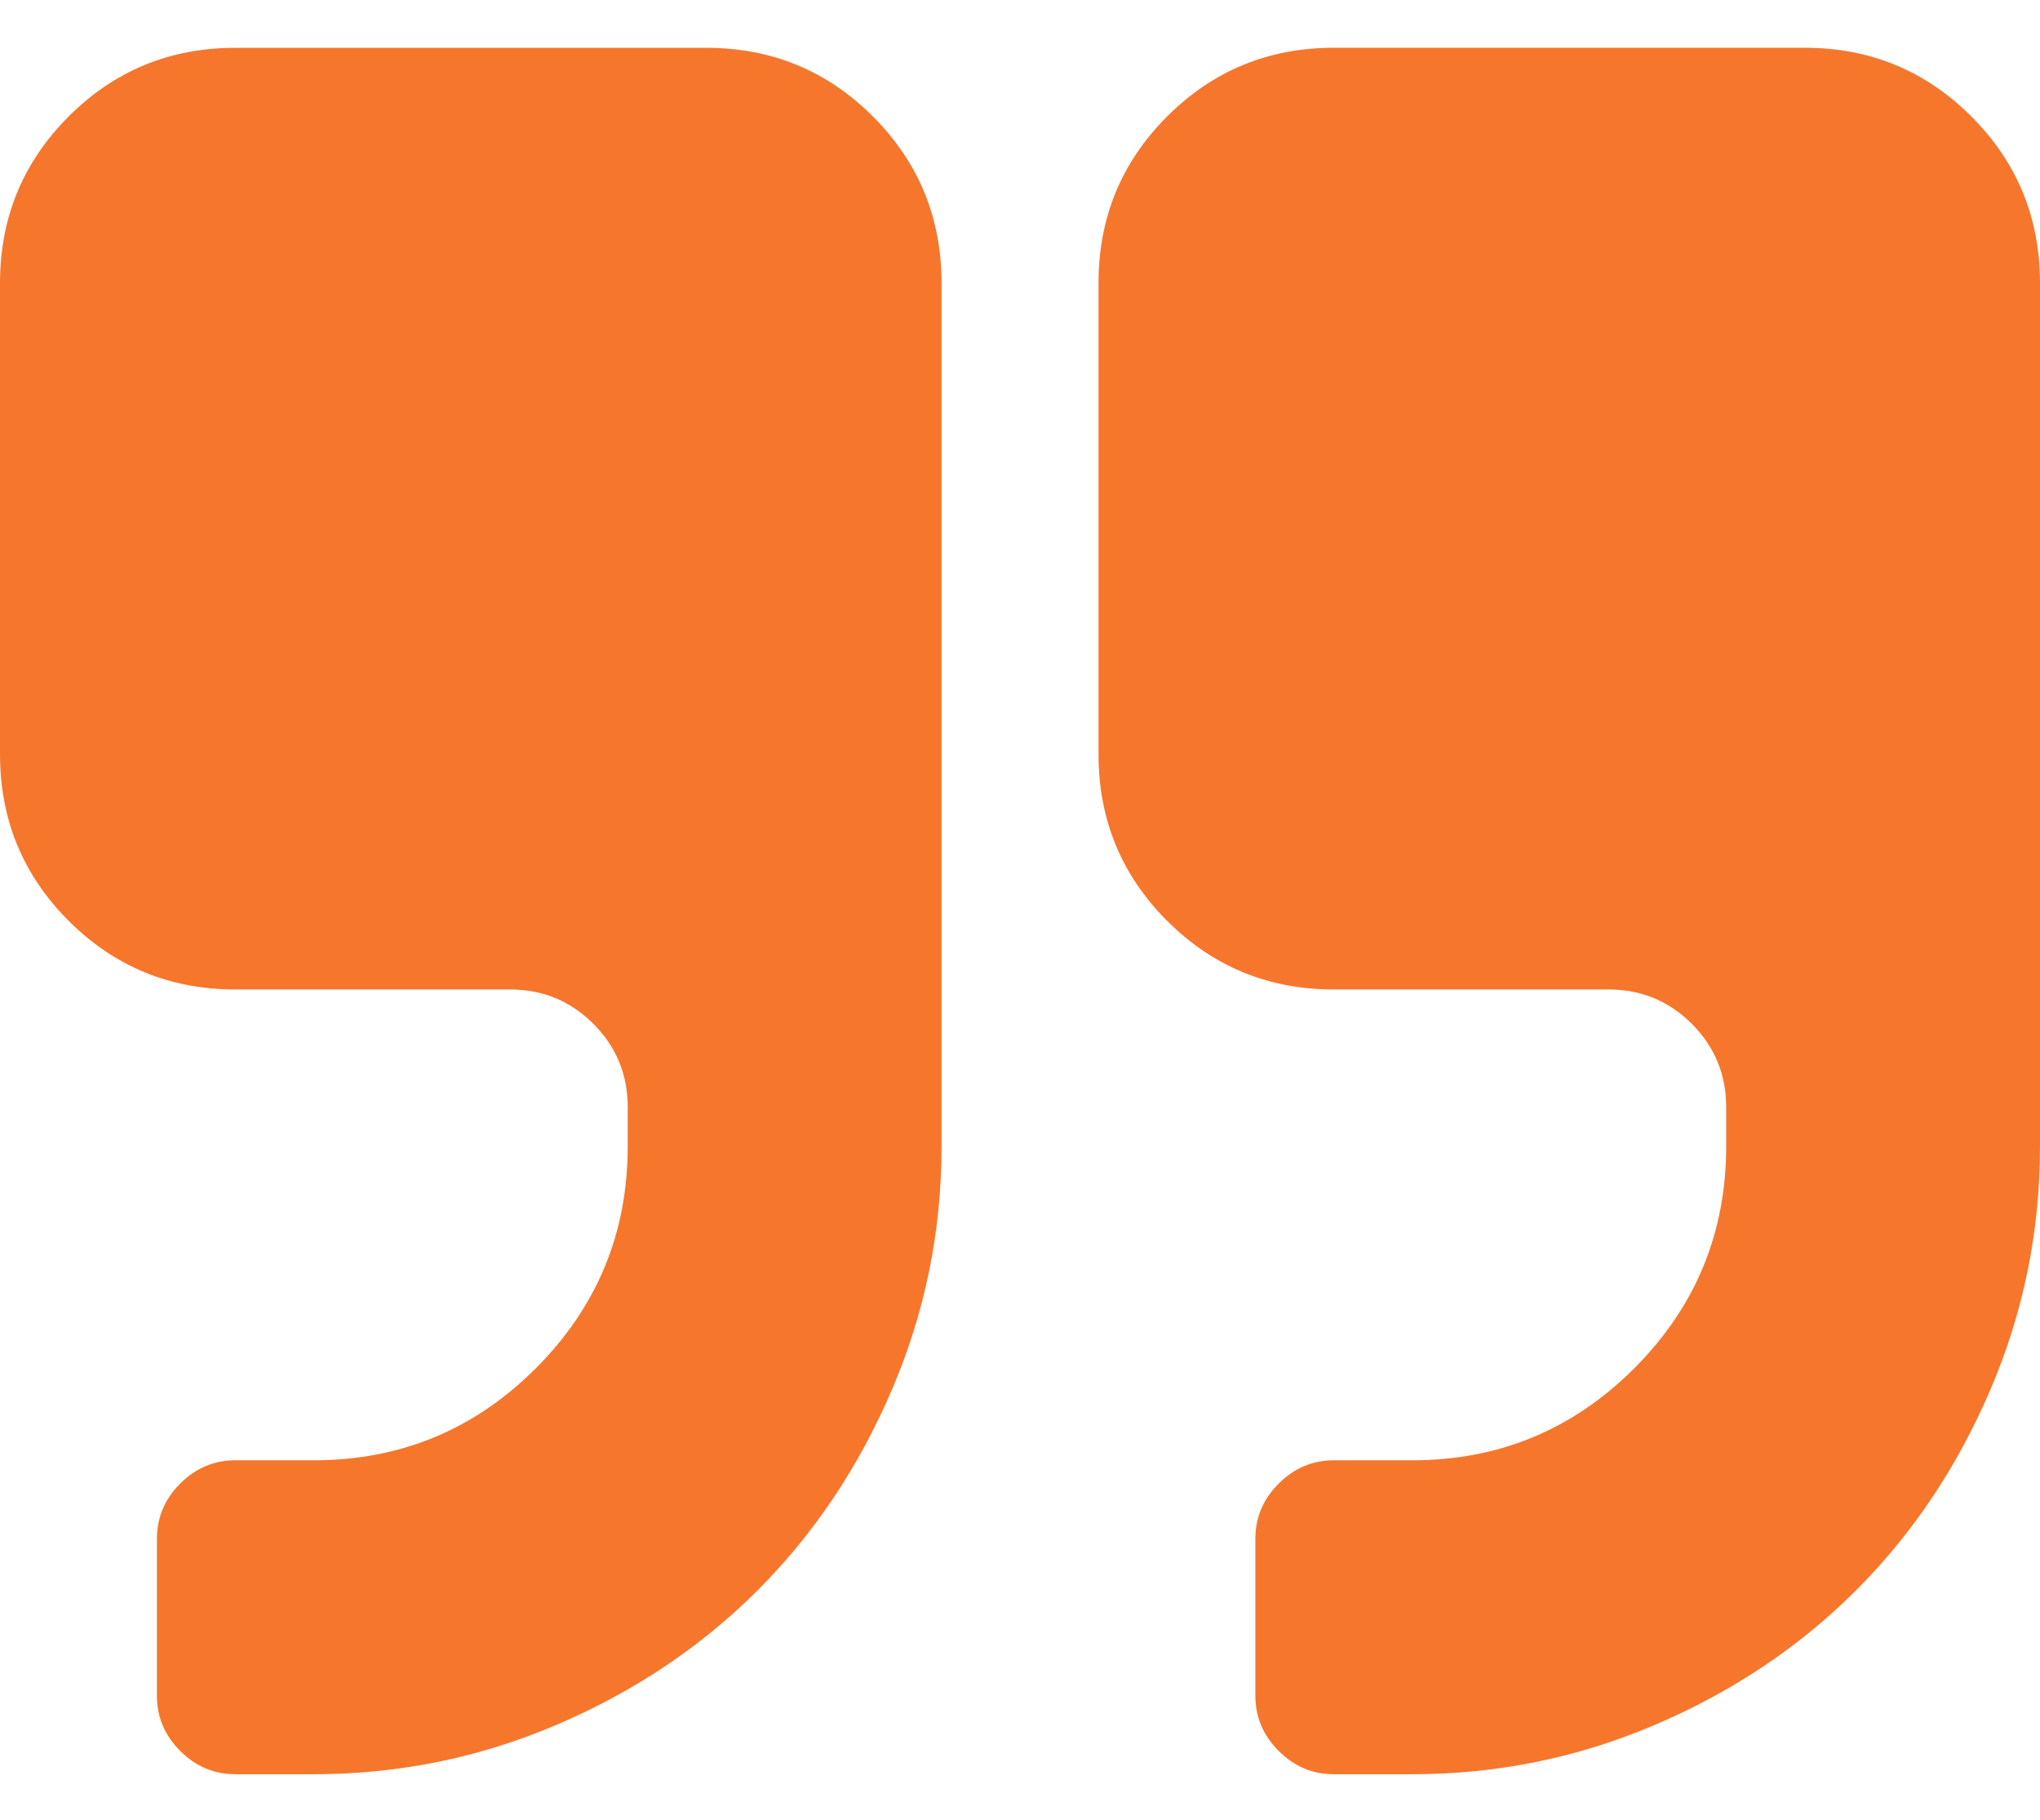
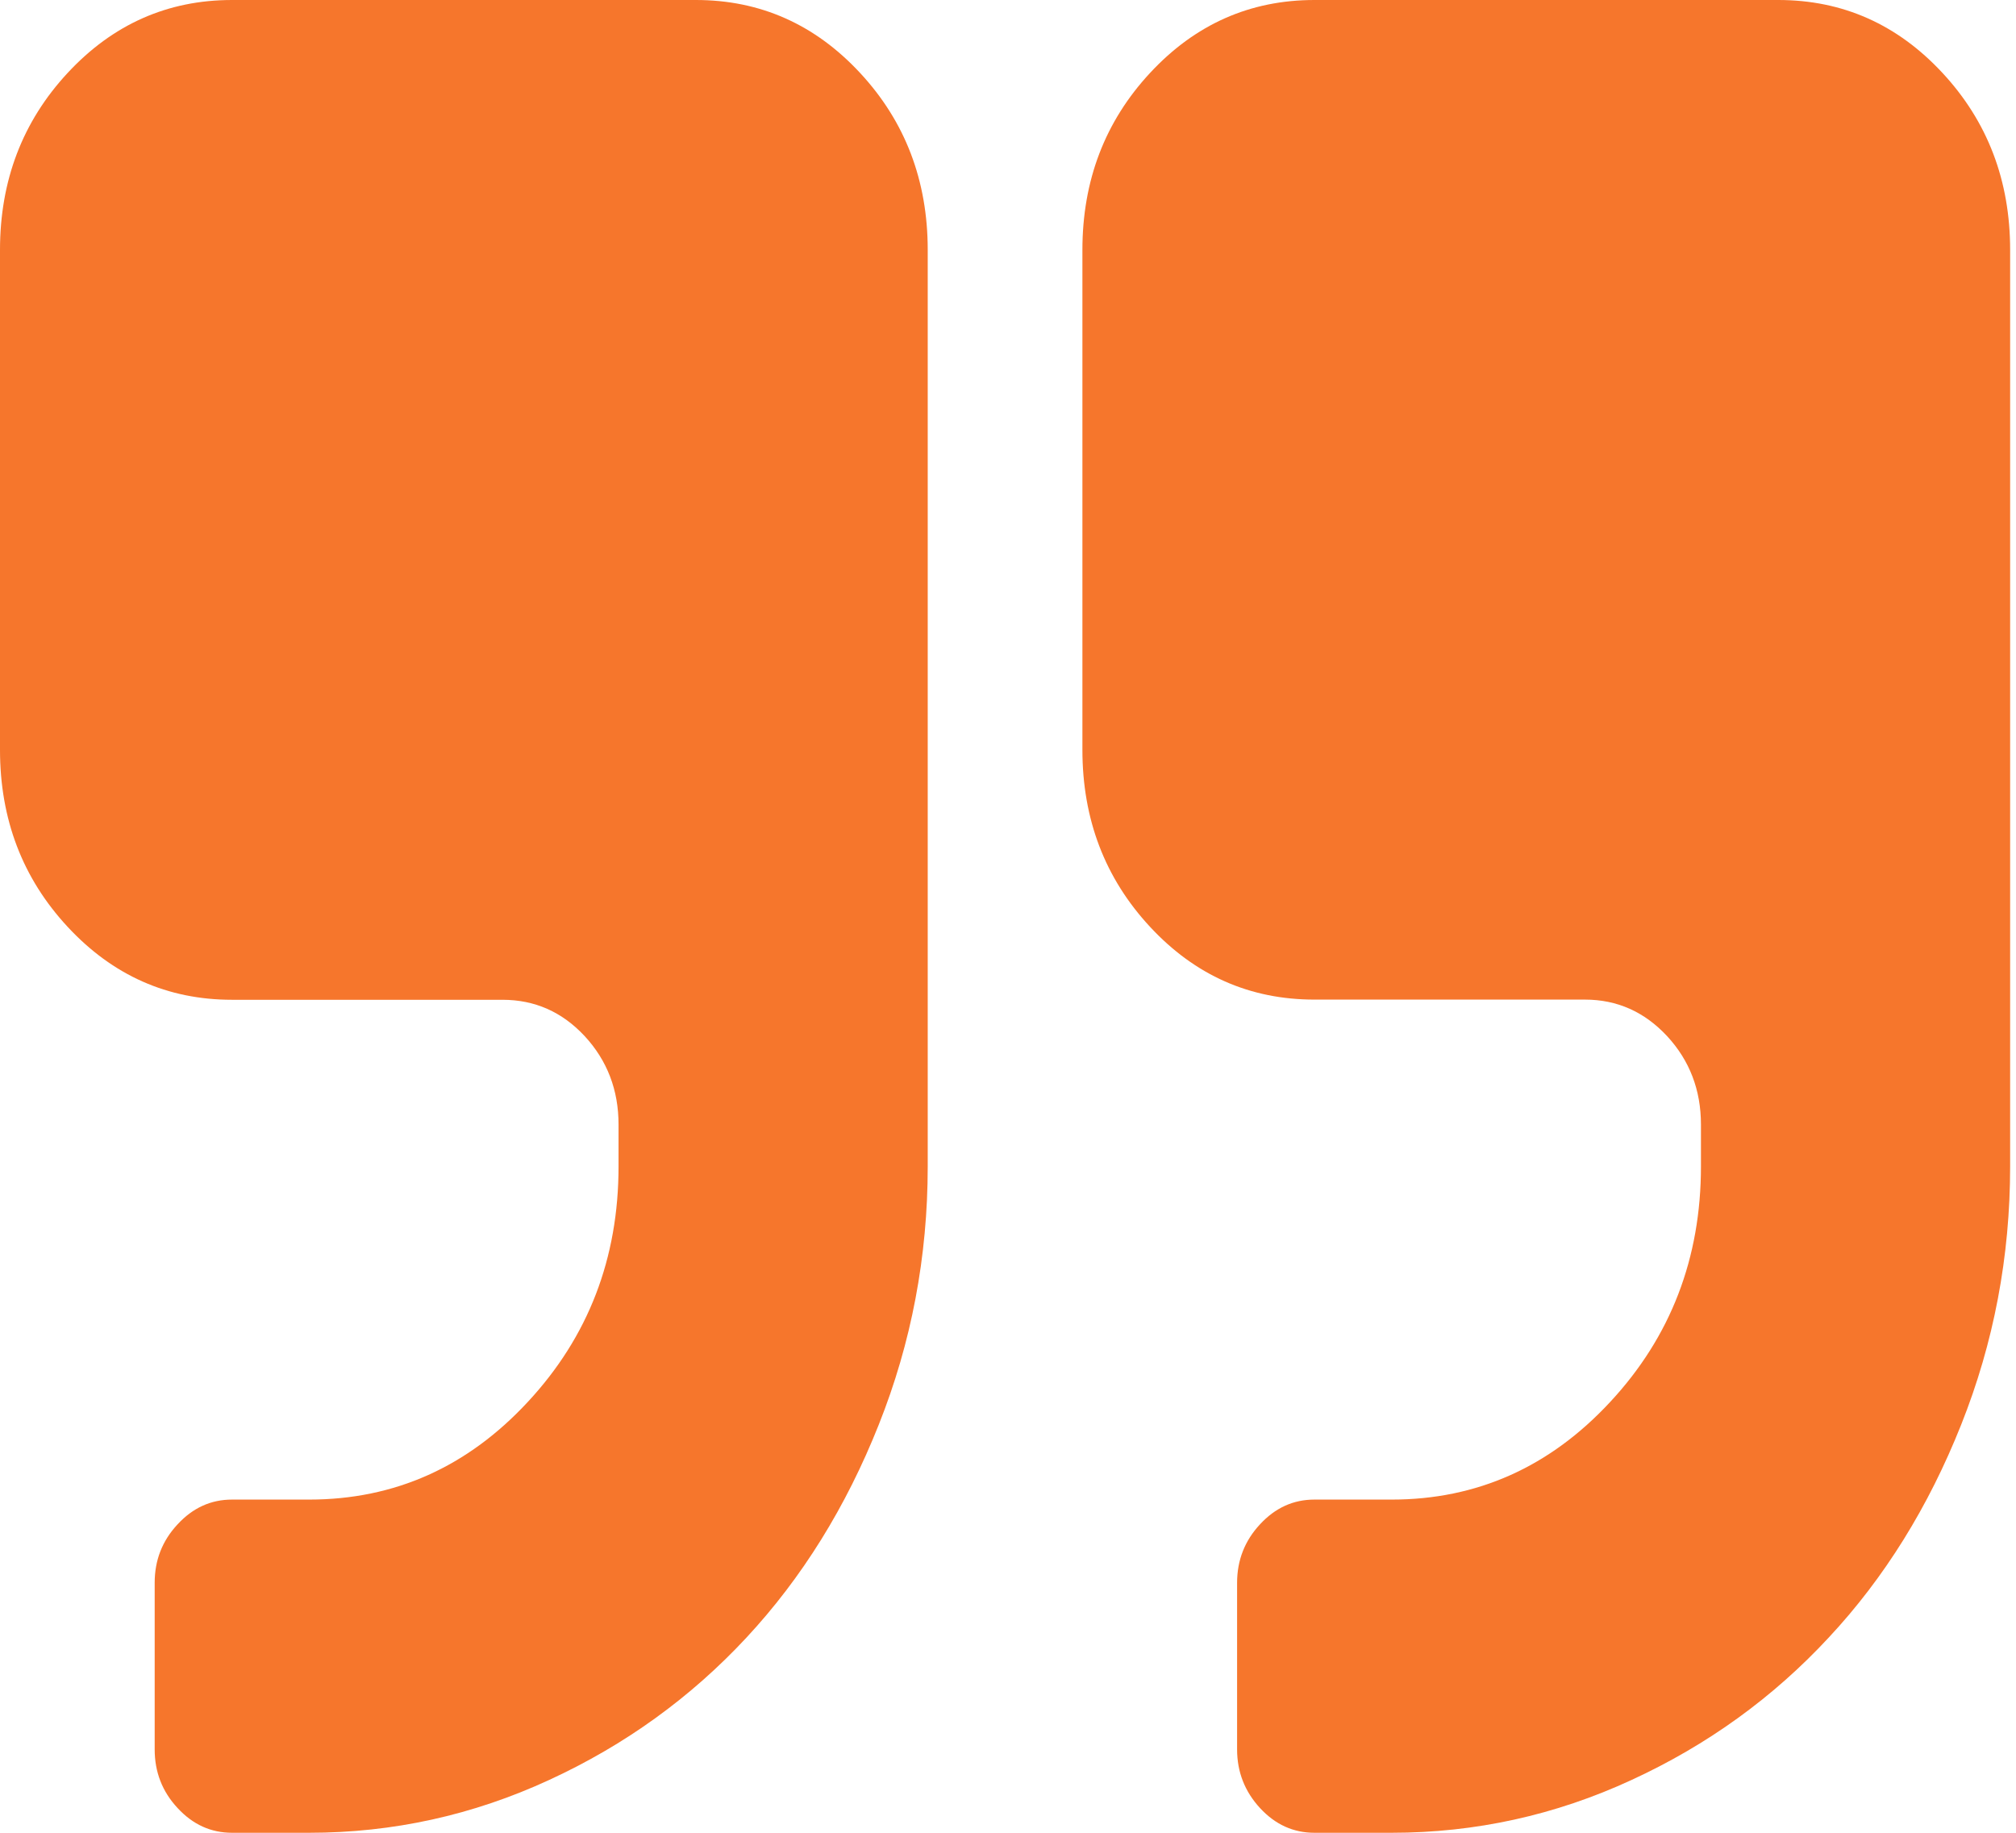
- <svg xmlns="http://www.w3.org/2000/svg" width="37" height="33" viewBox="0 0 37 33" fill="none">
-   <path d="M12.808 0.867H4.269C3.083 0.867 2.075 1.282 1.245 2.112C0.415 2.942 0 3.95 0 5.136V13.674C0 14.86 0.415 15.868 1.245 16.698C2.075 17.528 3.083 17.943 4.269 17.943H9.25C9.843 17.943 10.347 18.151 10.762 18.566C11.177 18.98 11.385 19.485 11.385 20.078V20.789C11.385 22.36 10.829 23.702 9.717 24.814C8.605 25.925 7.264 26.481 5.692 26.481H4.269C3.884 26.481 3.55 26.622 3.268 26.904C2.987 27.185 2.846 27.519 2.846 27.904V30.751C2.846 31.136 2.987 31.47 3.268 31.751C3.55 32.033 3.884 32.174 4.269 32.174H5.692C7.234 32.174 8.705 31.873 10.106 31.273C11.507 30.673 12.719 29.861 13.742 28.838C14.764 27.815 15.576 26.604 16.176 25.203C16.777 23.802 17.077 22.331 17.077 20.789V5.136C17.077 3.949 16.662 2.942 15.832 2.112C15.002 1.282 13.994 0.867 12.808 0.867Z" fill="#F6762C" />
-   <path d="M35.755 2.112C34.925 1.282 33.917 0.866 32.731 0.866H24.192C23.006 0.866 21.998 1.282 21.168 2.112C20.338 2.942 19.924 3.95 19.924 5.136V13.674C19.924 14.86 20.338 15.868 21.168 16.698C21.998 17.528 23.006 17.943 24.192 17.943H29.173C29.766 17.943 30.27 18.151 30.685 18.566C31.1 18.981 31.308 19.485 31.308 20.078V20.789C31.308 22.36 30.752 23.701 29.64 24.814C28.528 25.925 27.187 26.481 25.616 26.481H24.192C23.807 26.481 23.473 26.622 23.192 26.904C22.91 27.185 22.769 27.519 22.769 27.904V30.751C22.769 31.135 22.91 31.47 23.192 31.751C23.473 32.033 23.807 32.174 24.192 32.174H25.616C27.157 32.174 28.628 31.873 30.029 31.273C31.43 30.673 32.642 29.861 33.665 28.838C34.687 27.815 35.5 26.603 36.099 25.203C36.7 23.802 37 22.331 37 20.789V5.135C37 3.949 36.585 2.941 35.755 2.112Z" fill="#F6762C" />
+ <svg xmlns="http://www.w3.org/2000/svg" width="11" height="10" viewBox="0 0 11 10" fill="none">
+   <path d="M3.797 0H1.266C0.914 0 0.615 0.133 0.369 0.398C0.123 0.663 0 0.985 0 1.364V4.091C0 4.47 0.123 4.792 0.369 5.057C0.615 5.322 0.914 5.455 1.266 5.455H2.742C2.918 5.455 3.067 5.521 3.19 5.653C3.313 5.786 3.375 5.947 3.375 6.136V6.364C3.375 6.866 3.21 7.294 2.88 7.649C2.551 8.004 2.153 8.182 1.687 8.182H1.266C1.151 8.182 1.052 8.227 0.969 8.317C0.885 8.407 0.844 8.513 0.844 8.636V9.545C0.844 9.668 0.885 9.775 0.969 9.865C1.052 9.955 1.151 10 1.266 10H1.687C2.144 10 2.58 9.904 2.996 9.712C3.411 9.521 3.77 9.261 4.073 8.935C4.377 8.608 4.617 8.221 4.795 7.773C4.973 7.326 5.062 6.856 5.062 6.364V1.364C5.062 0.985 4.939 0.663 4.693 0.398C4.447 0.133 4.148 0 3.797 0Z" fill="#F6762C" />
+   <path d="M10.599 0.398C10.353 0.133 10.054 0 9.703 0H7.172C6.82 0 6.521 0.133 6.275 0.398C6.029 0.663 5.906 0.985 5.906 1.364V4.091C5.906 4.47 6.029 4.792 6.275 5.057C6.521 5.322 6.82 5.454 7.172 5.454H8.648C8.824 5.454 8.973 5.521 9.096 5.653C9.219 5.786 9.281 5.947 9.281 6.136V6.364C9.281 6.865 9.116 7.294 8.786 7.649C8.457 8.004 8.059 8.182 7.594 8.182H7.172C7.057 8.182 6.958 8.227 6.875 8.317C6.792 8.406 6.75 8.513 6.75 8.636V9.545C6.75 9.668 6.792 9.775 6.875 9.865C6.958 9.955 7.057 10 7.172 10H7.594C8.05 10 8.487 9.904 8.902 9.712C9.317 9.521 9.676 9.261 9.979 8.934C10.283 8.608 10.523 8.221 10.701 7.773C10.879 7.326 10.968 6.856 10.968 6.364V1.364C10.968 0.985 10.845 0.663 10.599 0.398Z" fill="#F6762C" />
</svg>
